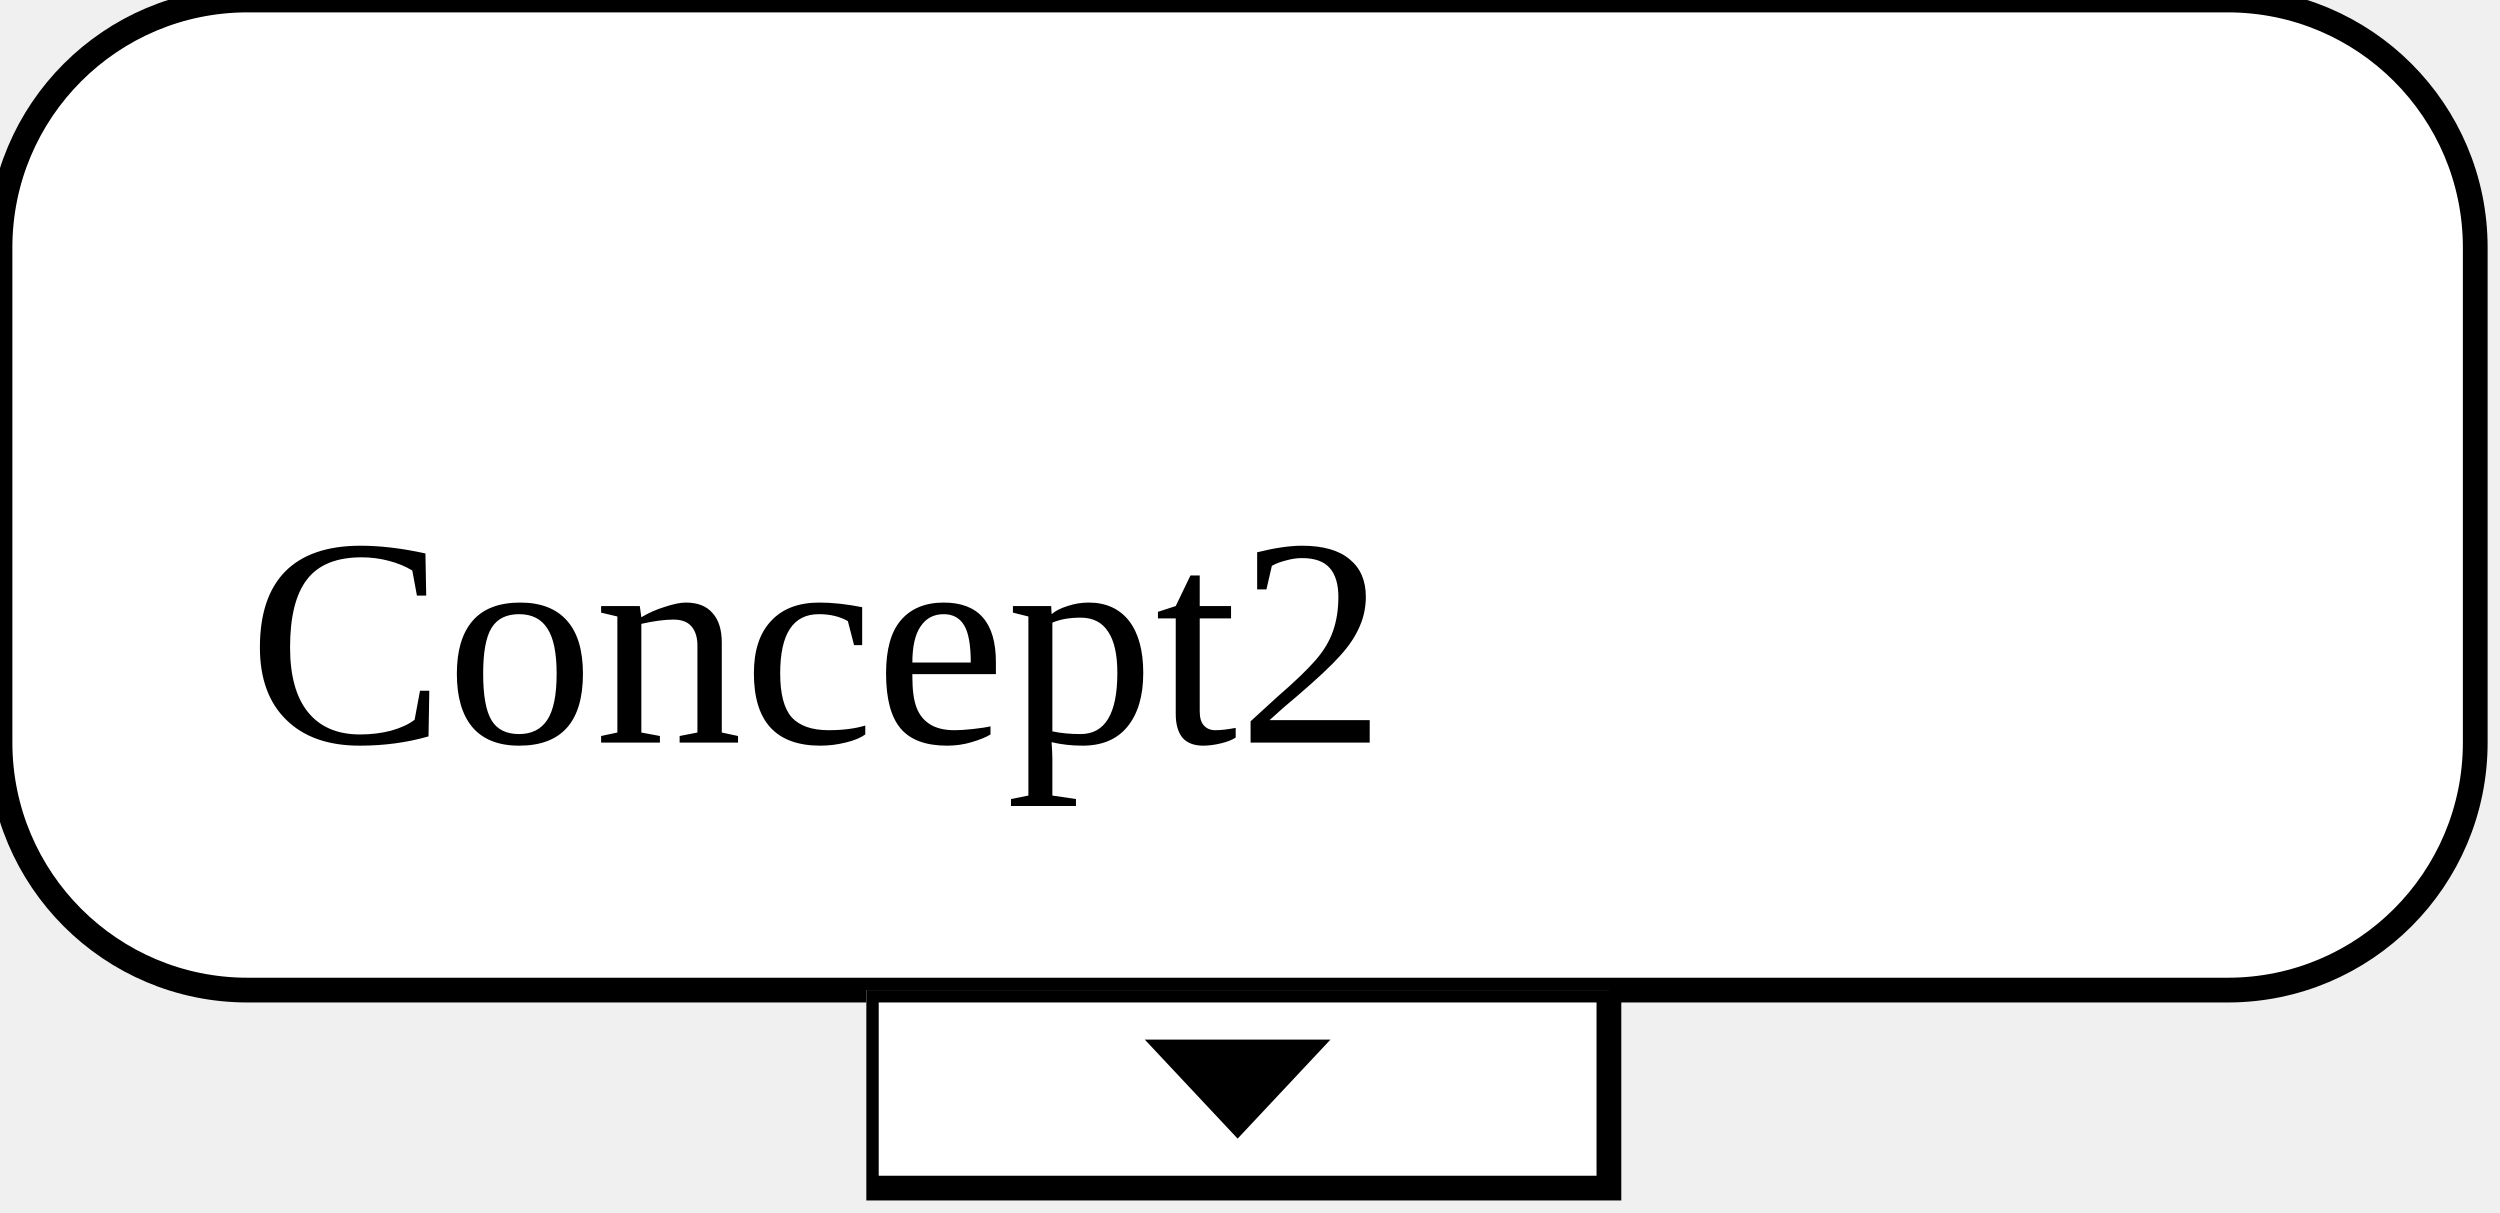
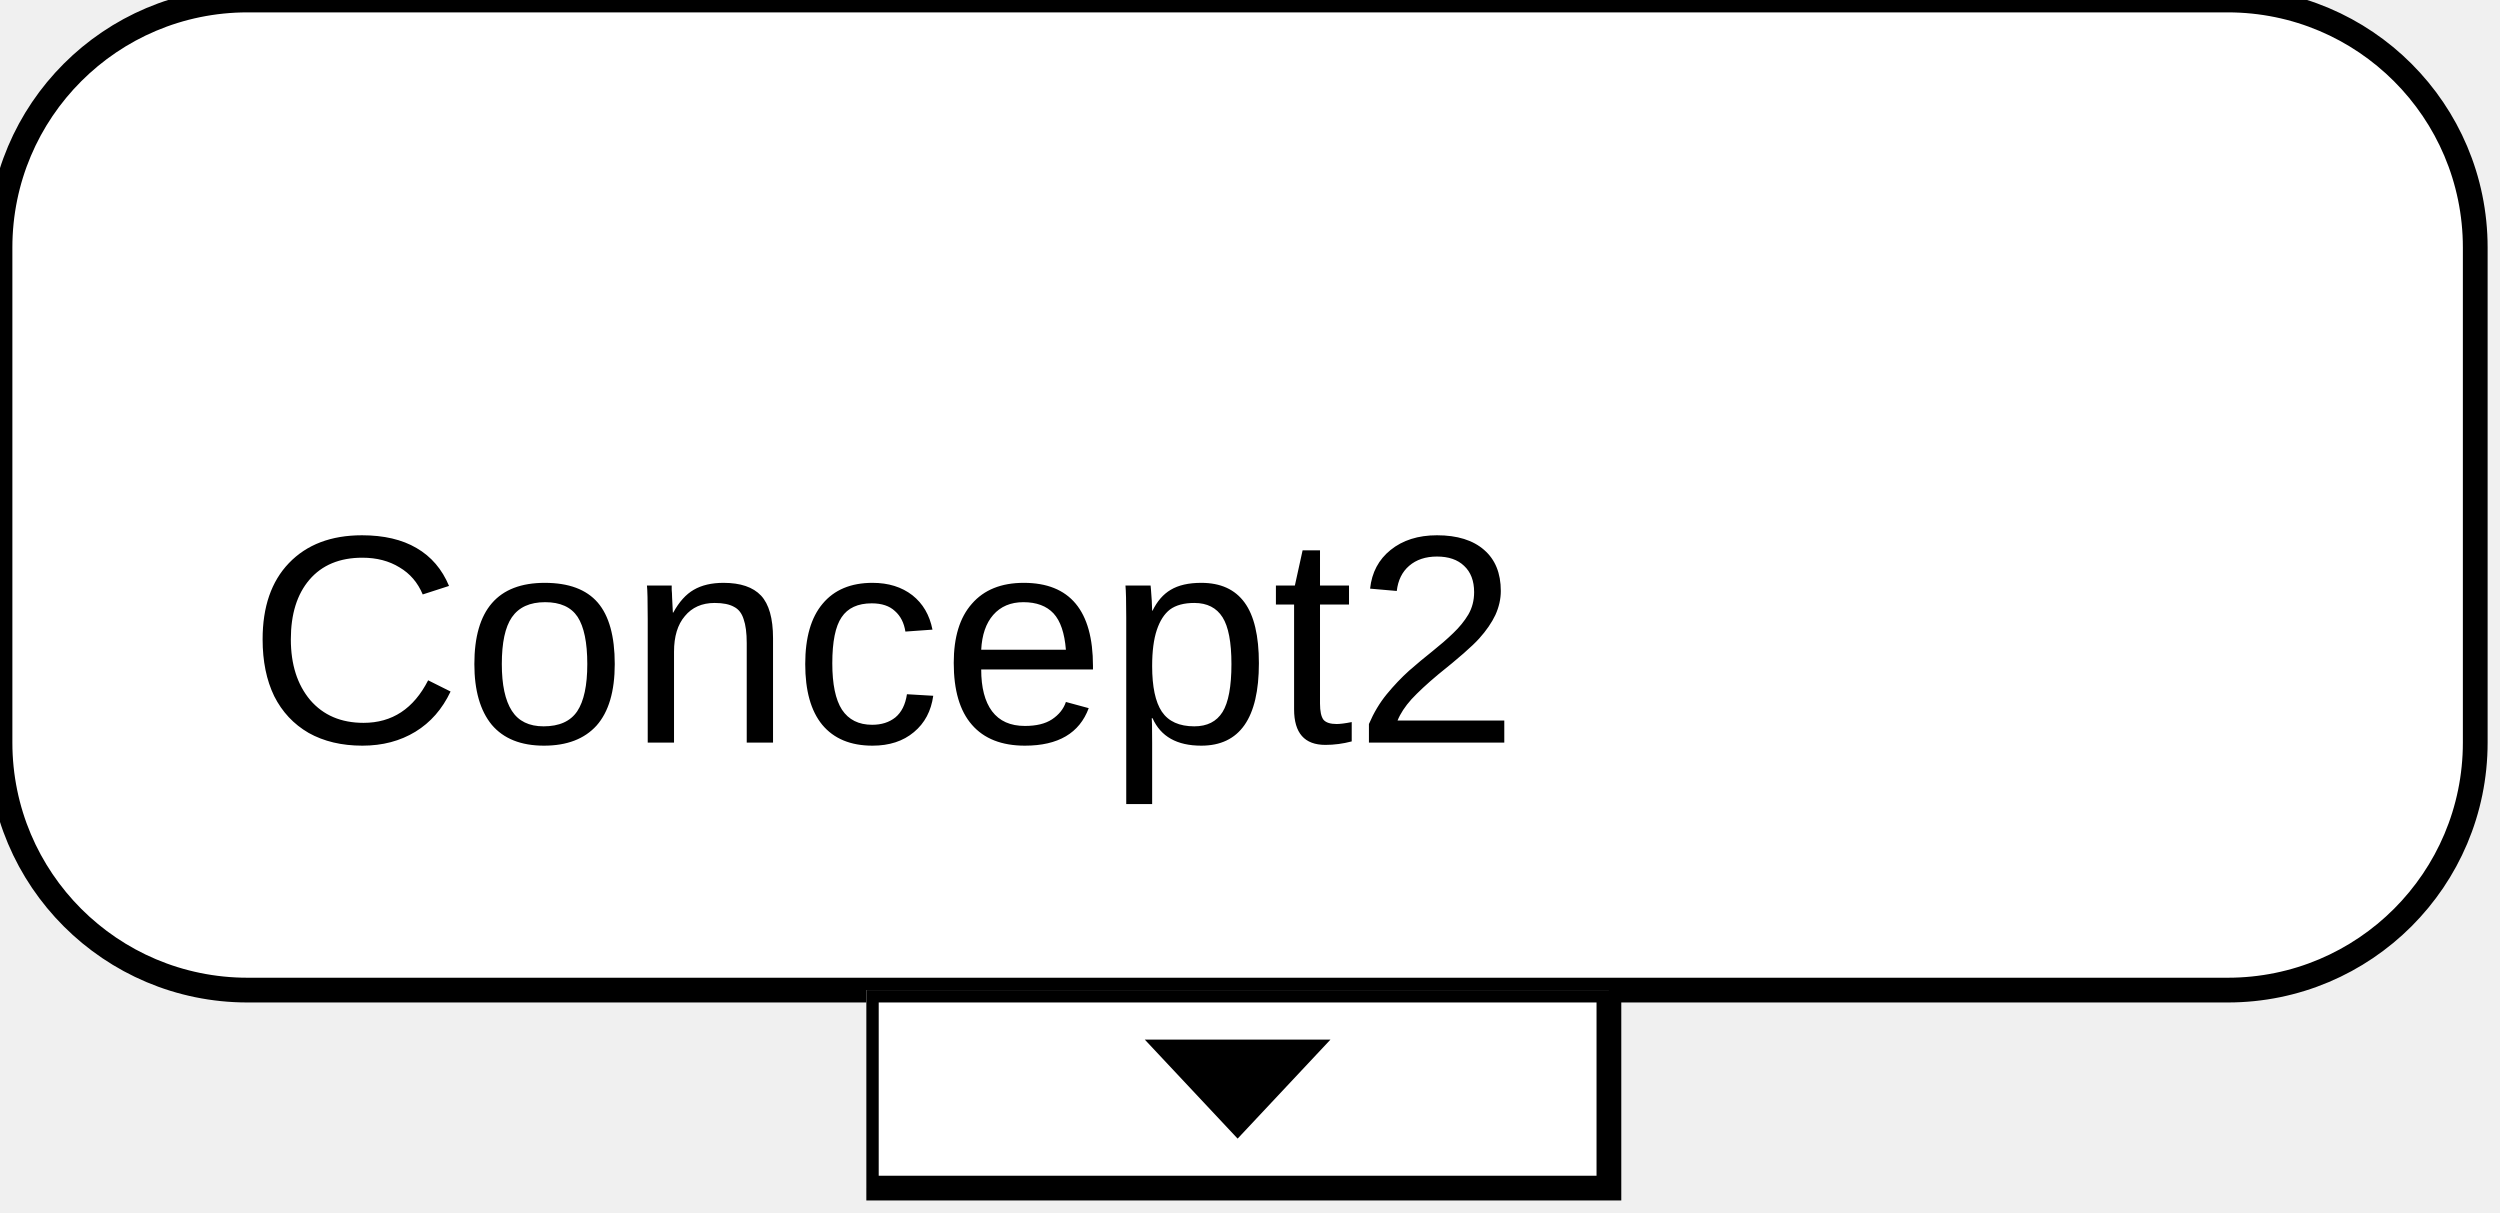
<svg xmlns="http://www.w3.org/2000/svg" version="1.1">
  <svg id="n2" x="0.0" y="0.0">
    <svg>
      <rect fill="#FFFFFF" stroke="#000000" rx="10.0" ry="10.0" width="100.0" height="40.0" x="0.0" y="0.0" />
-       <text x="10.0" y="30.0">Concept2</text>
+       <text x="10.0" y="30.0" font-family="Arial, sans-serif" font-size="12px">Concept2</text>
    </svg>
    <svg x="35.0" y="40.0">
      <rect fill="#FFFFFF" stroke="#000000" width="30.0" height="8.0" x="0.0" y="0.0" />
      <polygon points="11.25,2.0 18.75,2.0 15.0,6.0 " fill="#000000" />
    </svg>
  </svg>
</svg>
